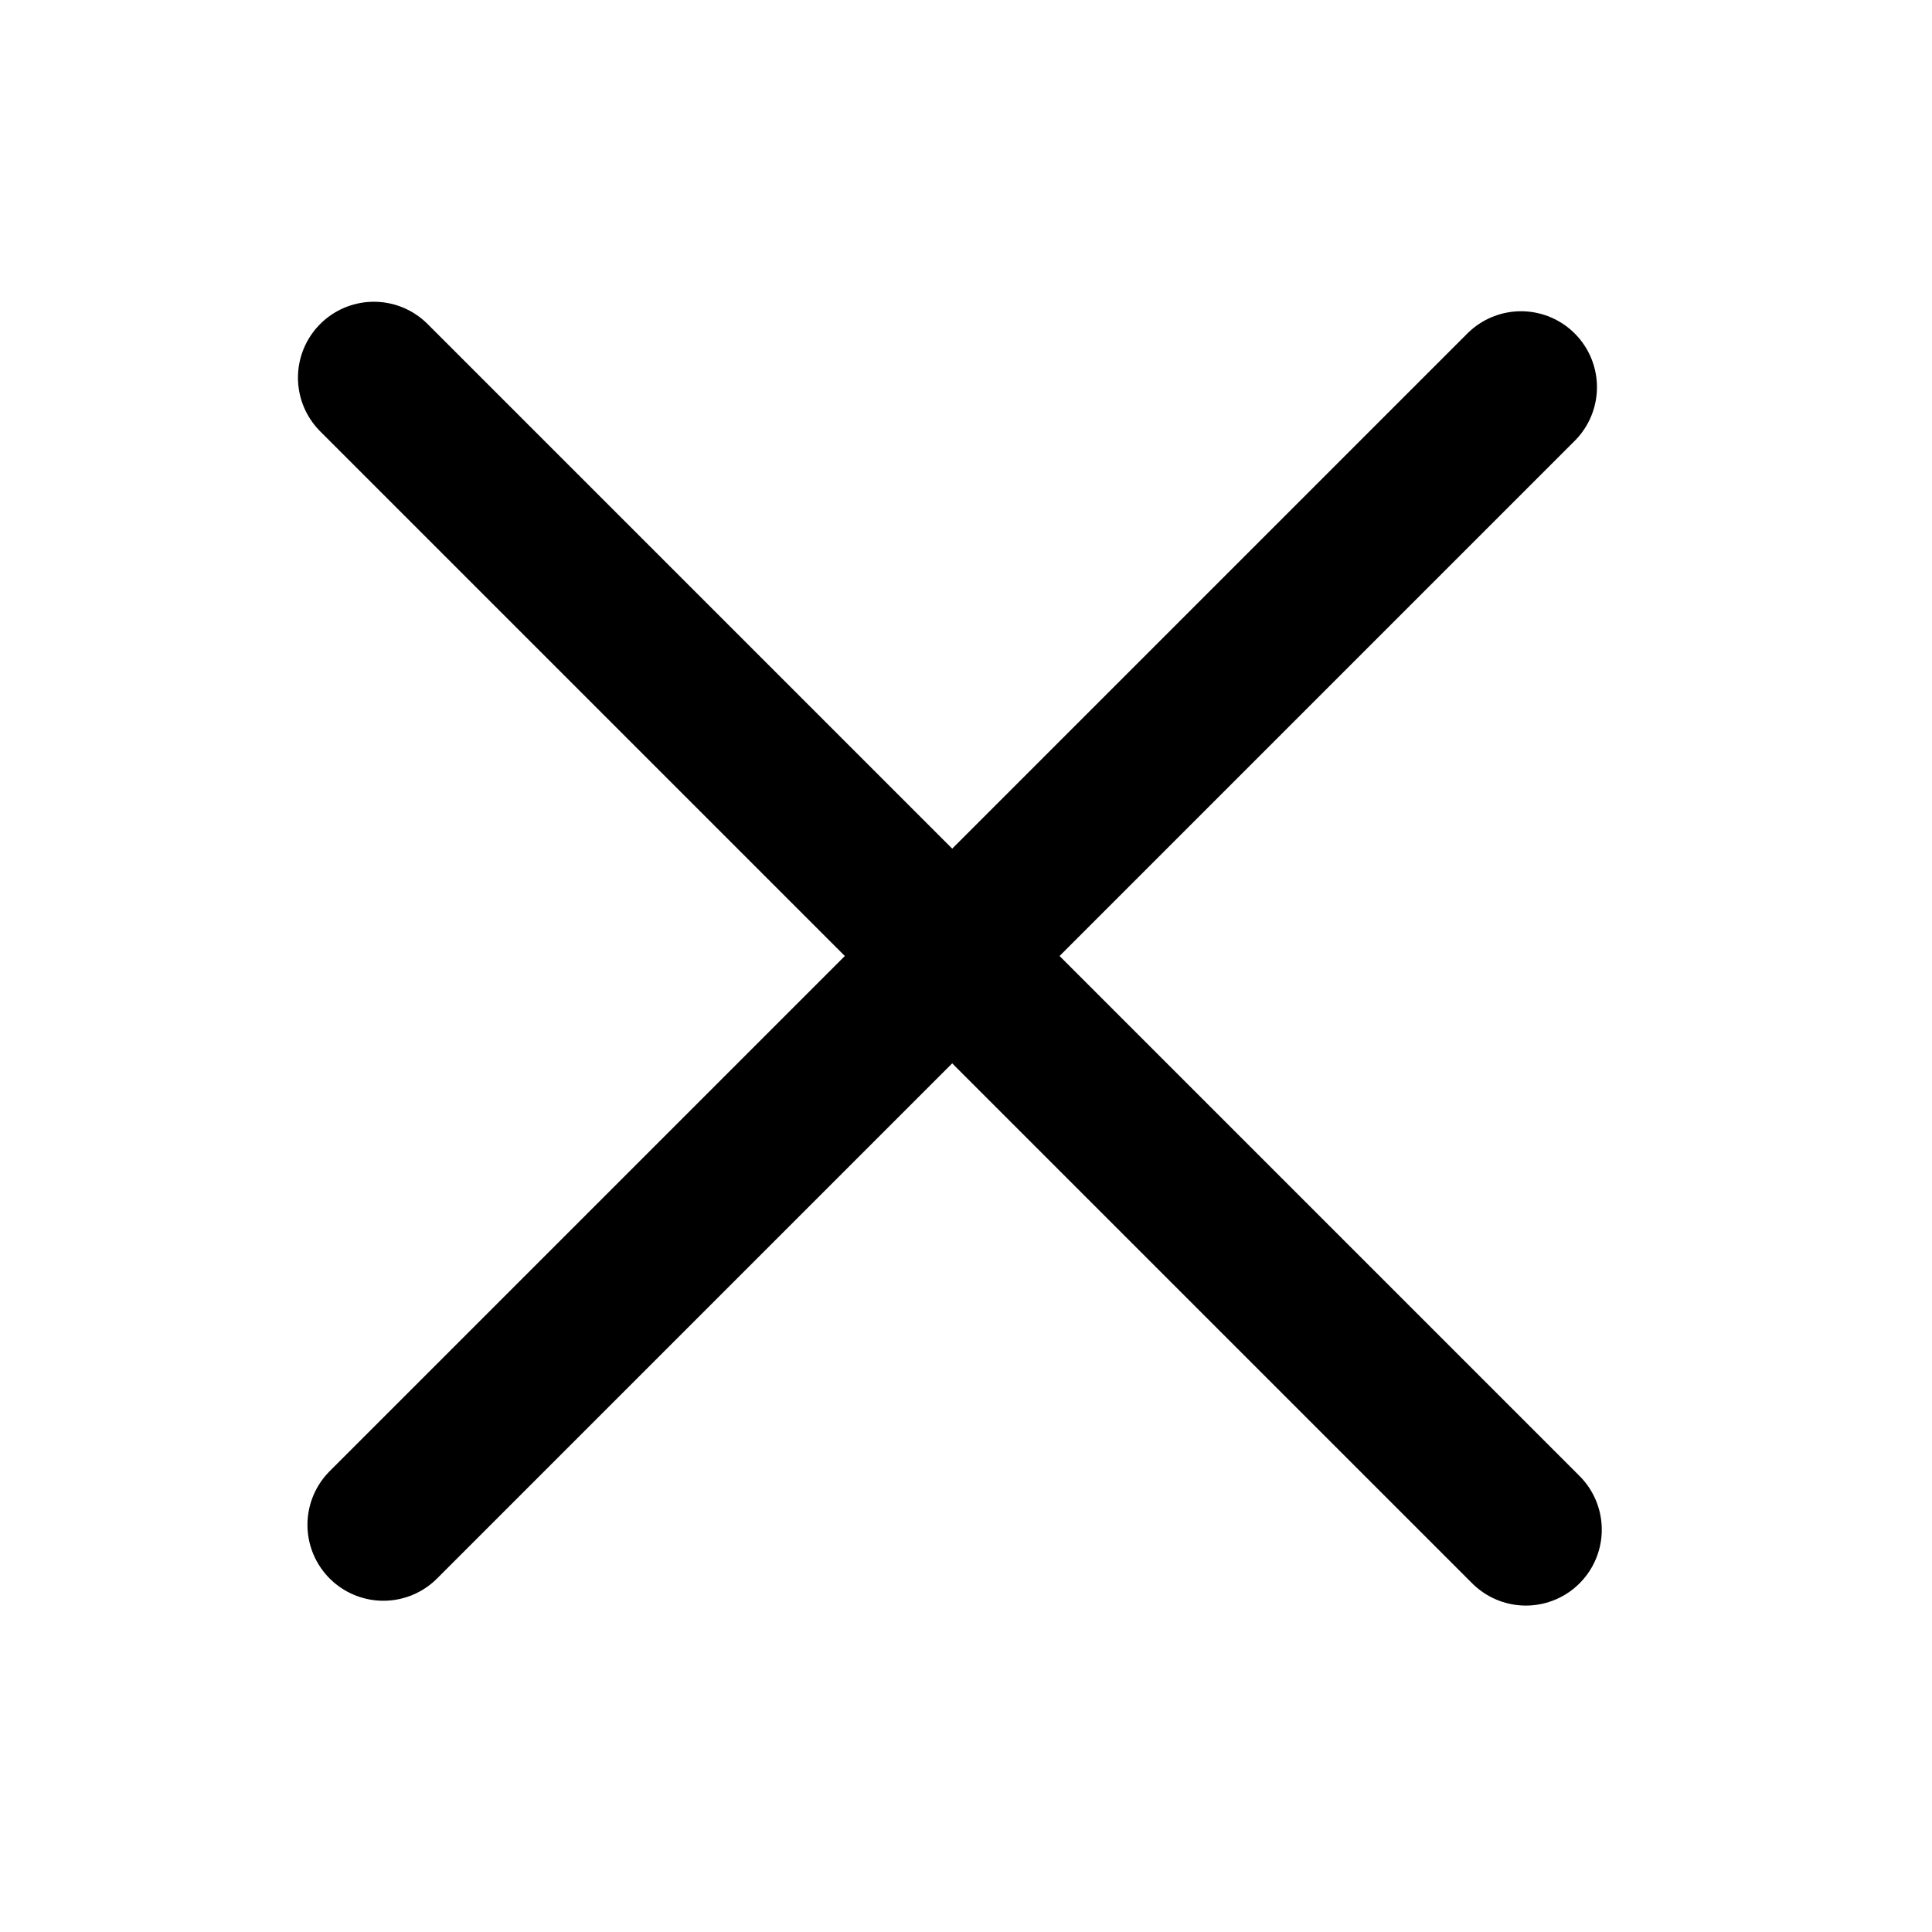
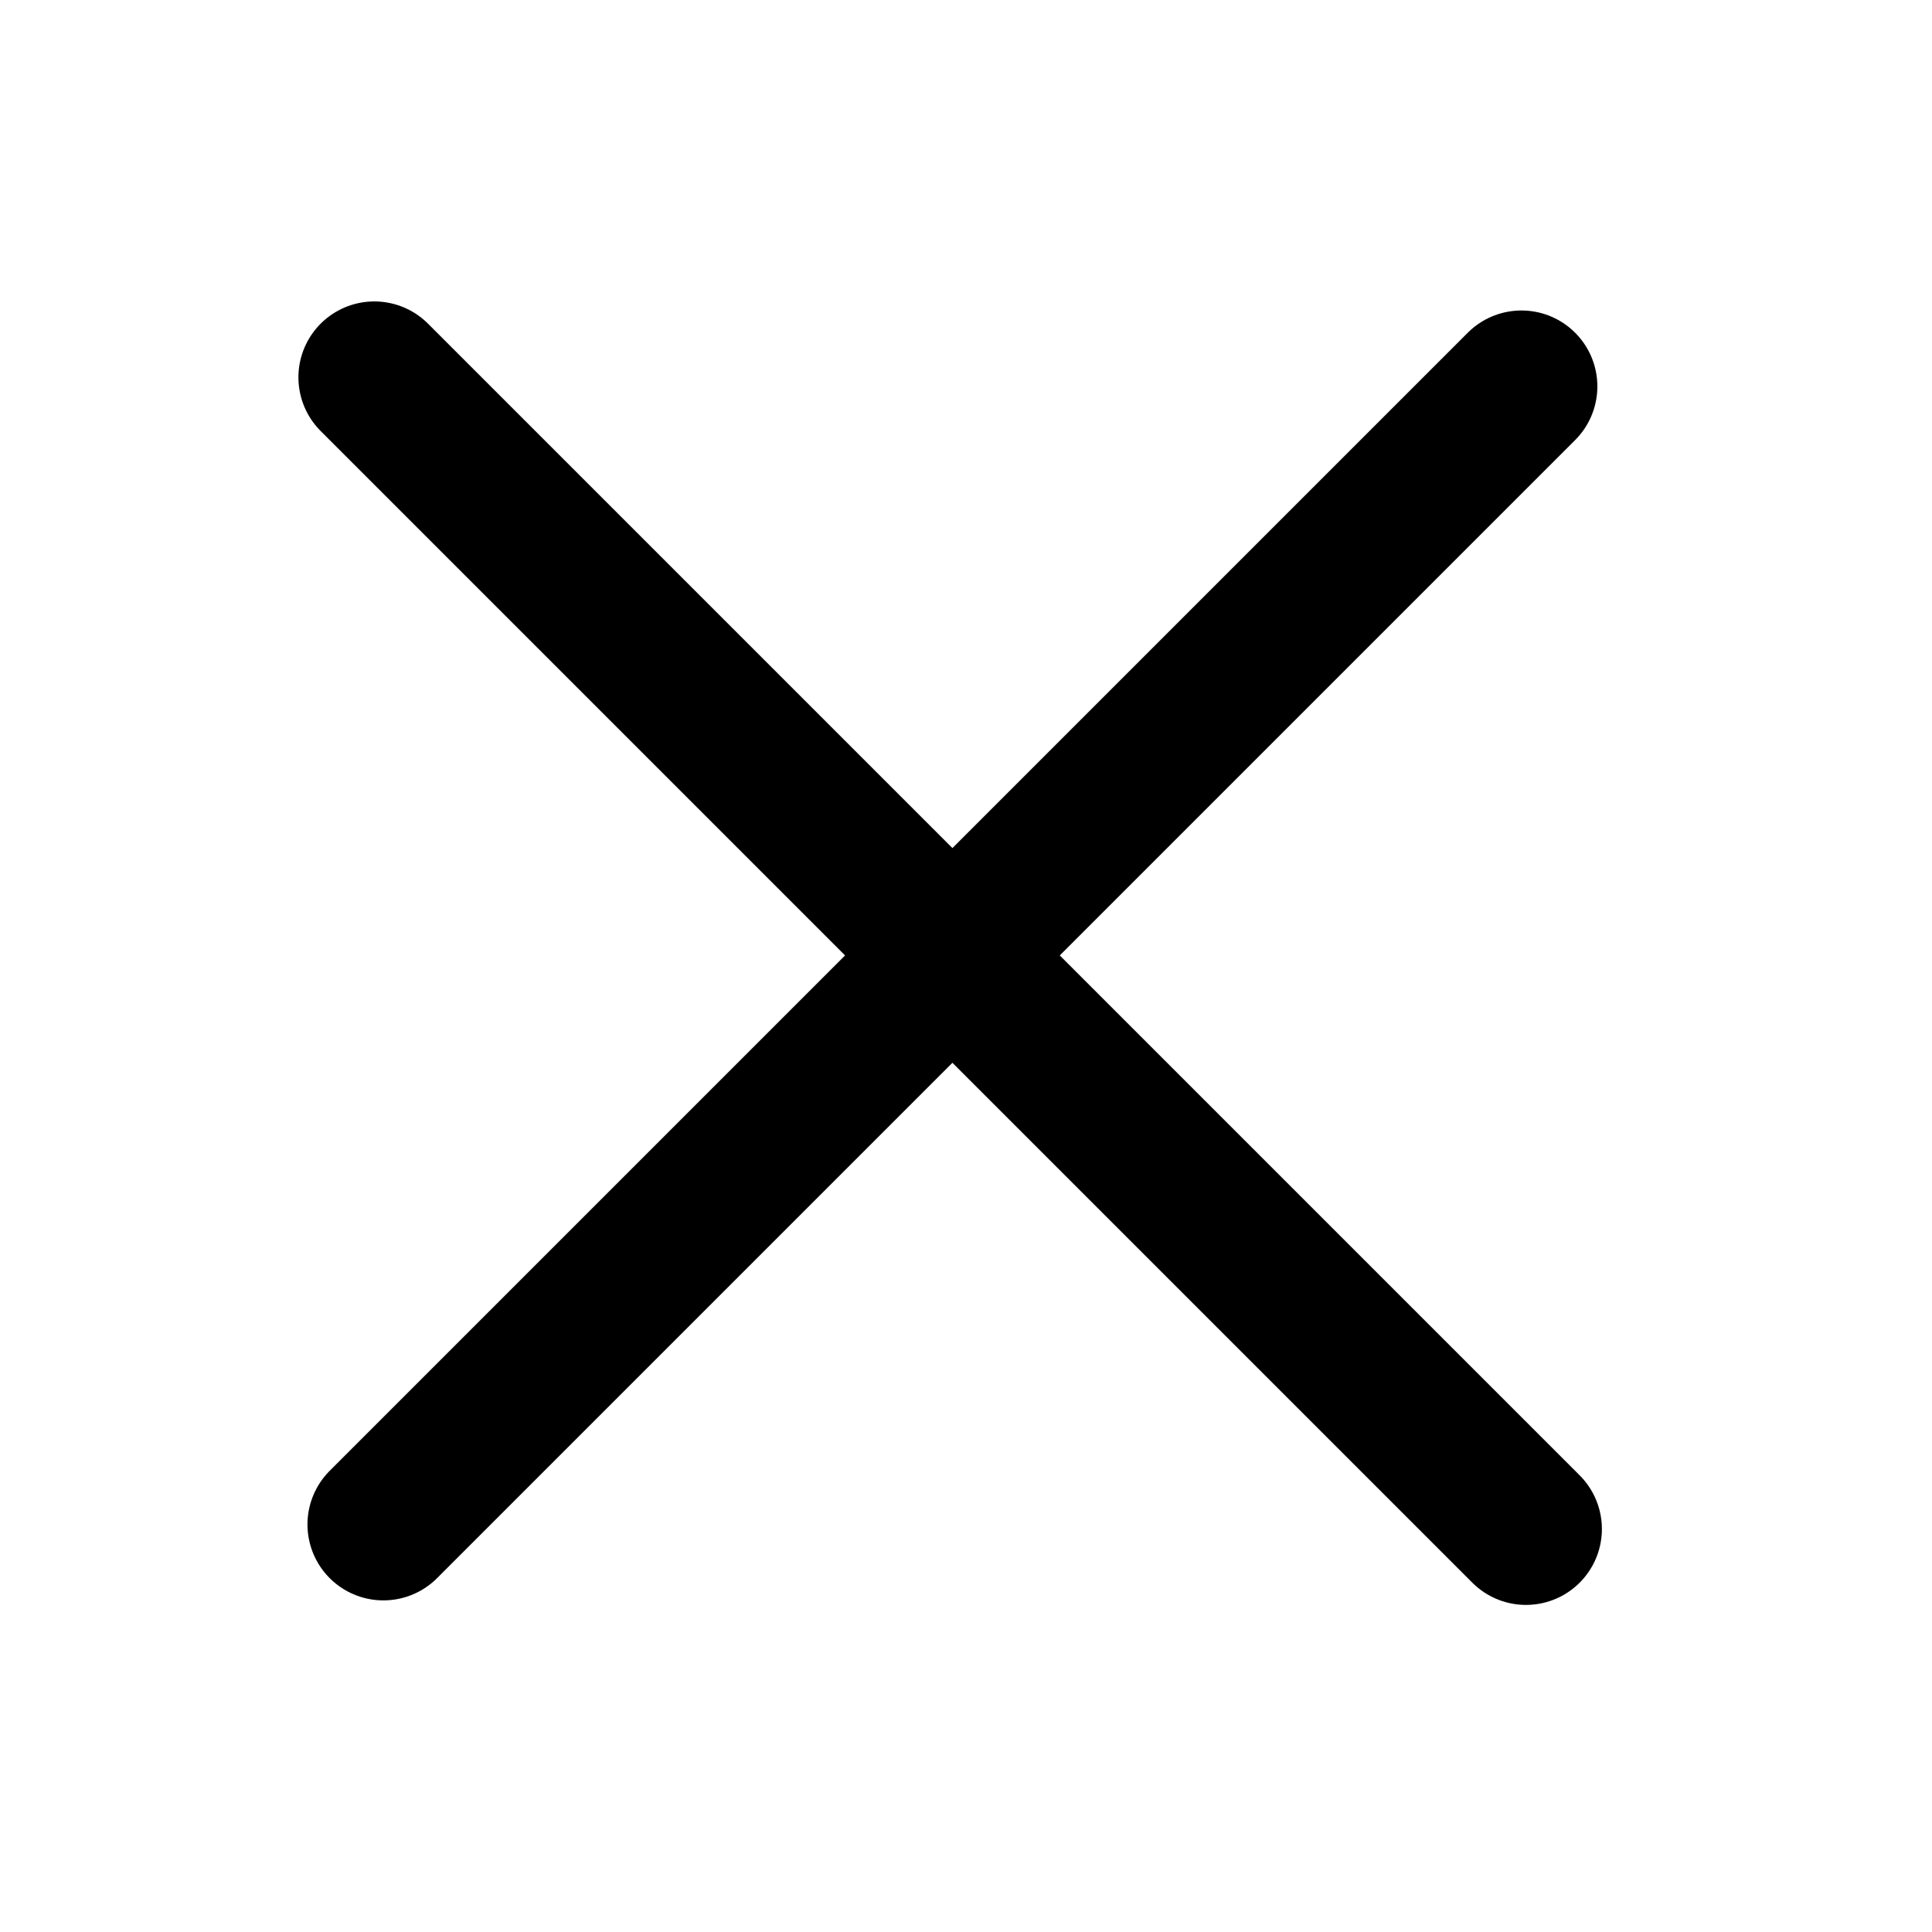
- <svg xmlns="http://www.w3.org/2000/svg" width="179.56mm" height="179.56mm" viewBox="0 0 509 509">
-   <path d="M101,401.73,400.73,102Z" transform="translate(0 0)" style="fill:none;stroke:#000;stroke-linecap:round;stroke-linejoin:round;stroke-width:40px" />
-   <line x1="98.5" y1="99.5" x2="402" y2="403" style="fill:none;stroke:#000;stroke-linecap:round;stroke-linejoin:round;stroke-width:40px" />
-   <rect width="509" height="509" style="fill:none" />
+ <svg xmlns="http://www.w3.org/2000/svg" version="1.1" id="レイヤー_1" x="0px" y="0px" width="128px" height="128px" viewBox="0 0 128 128" style="enable-background:new 0 0 128 128;" xml:space="preserve">
+   <style type="text/css">
+ 	.st0{fill:none;stroke:#000000;stroke-width:10.059;stroke-linecap:round;stroke-linejoin:round;}
+ 	.st1{fill:none;}
+ </style>
+   <path class="st0" d="M25.4,101l75.4-75.4L25.4,101z" />
+   <line class="st0" x1="24.8" y1="25" x2="101.1" y2="101.3" />
+   <rect class="st1" width="128" height="128" />
</svg>
